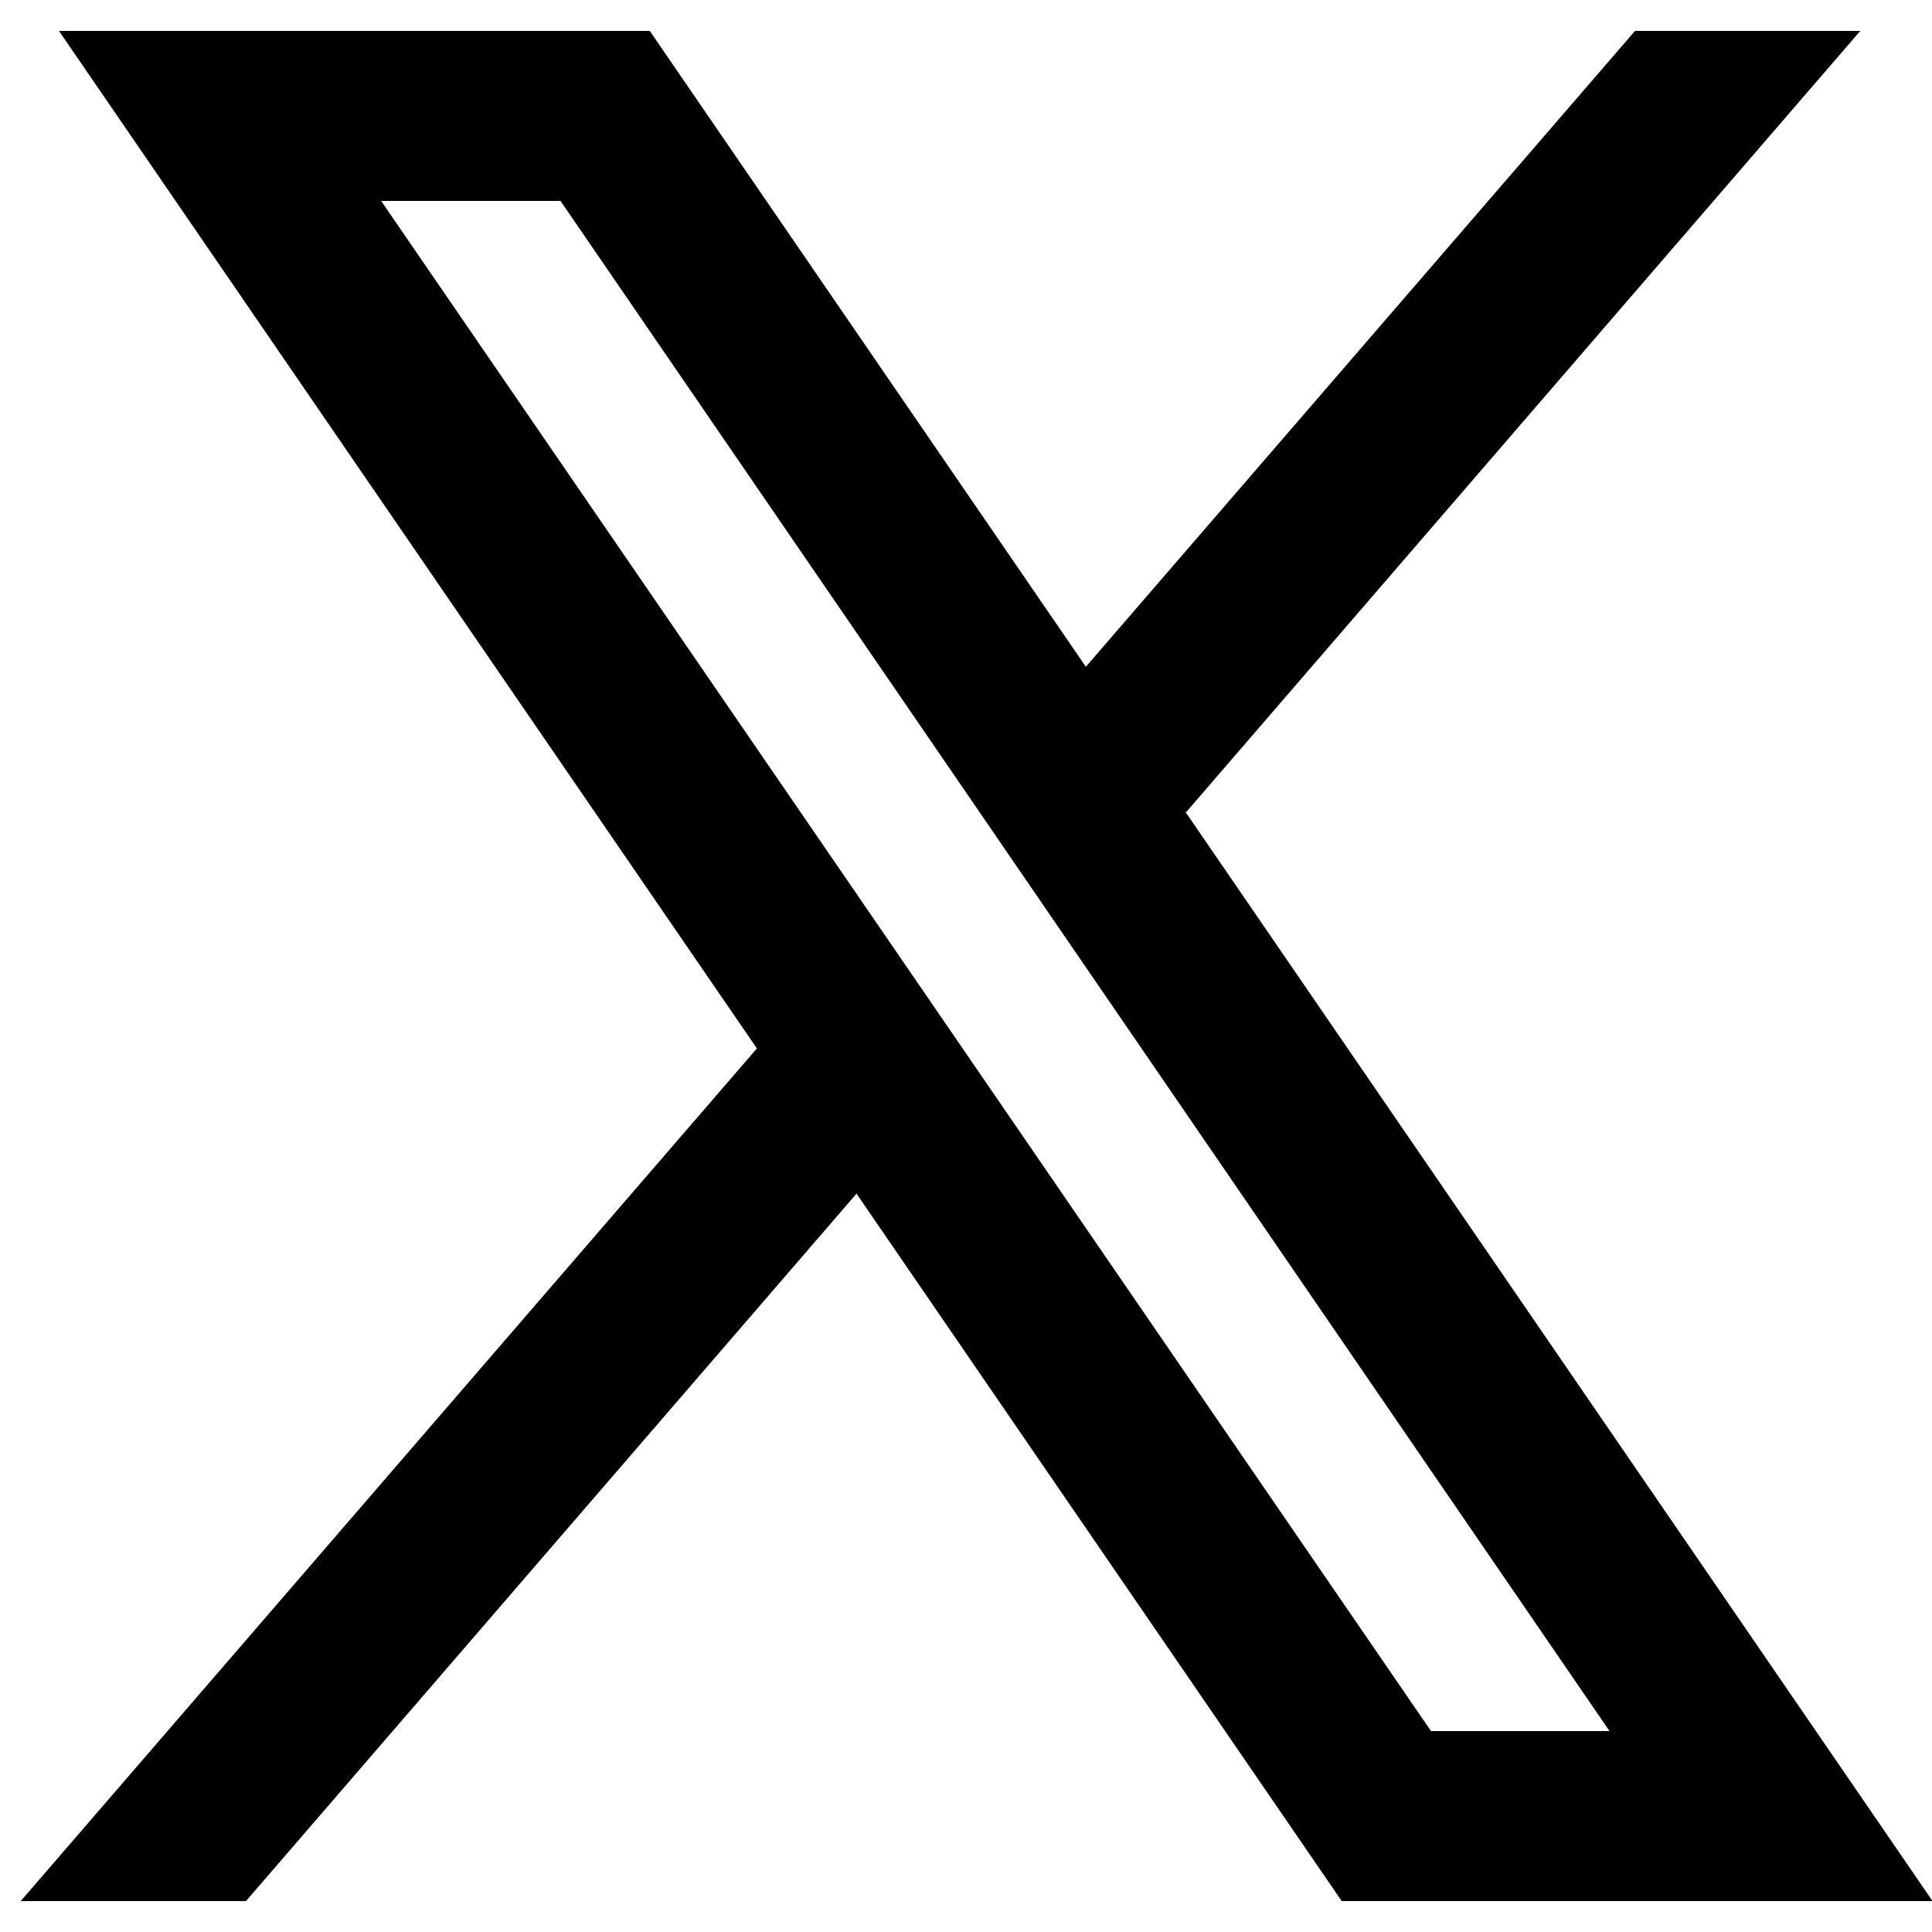
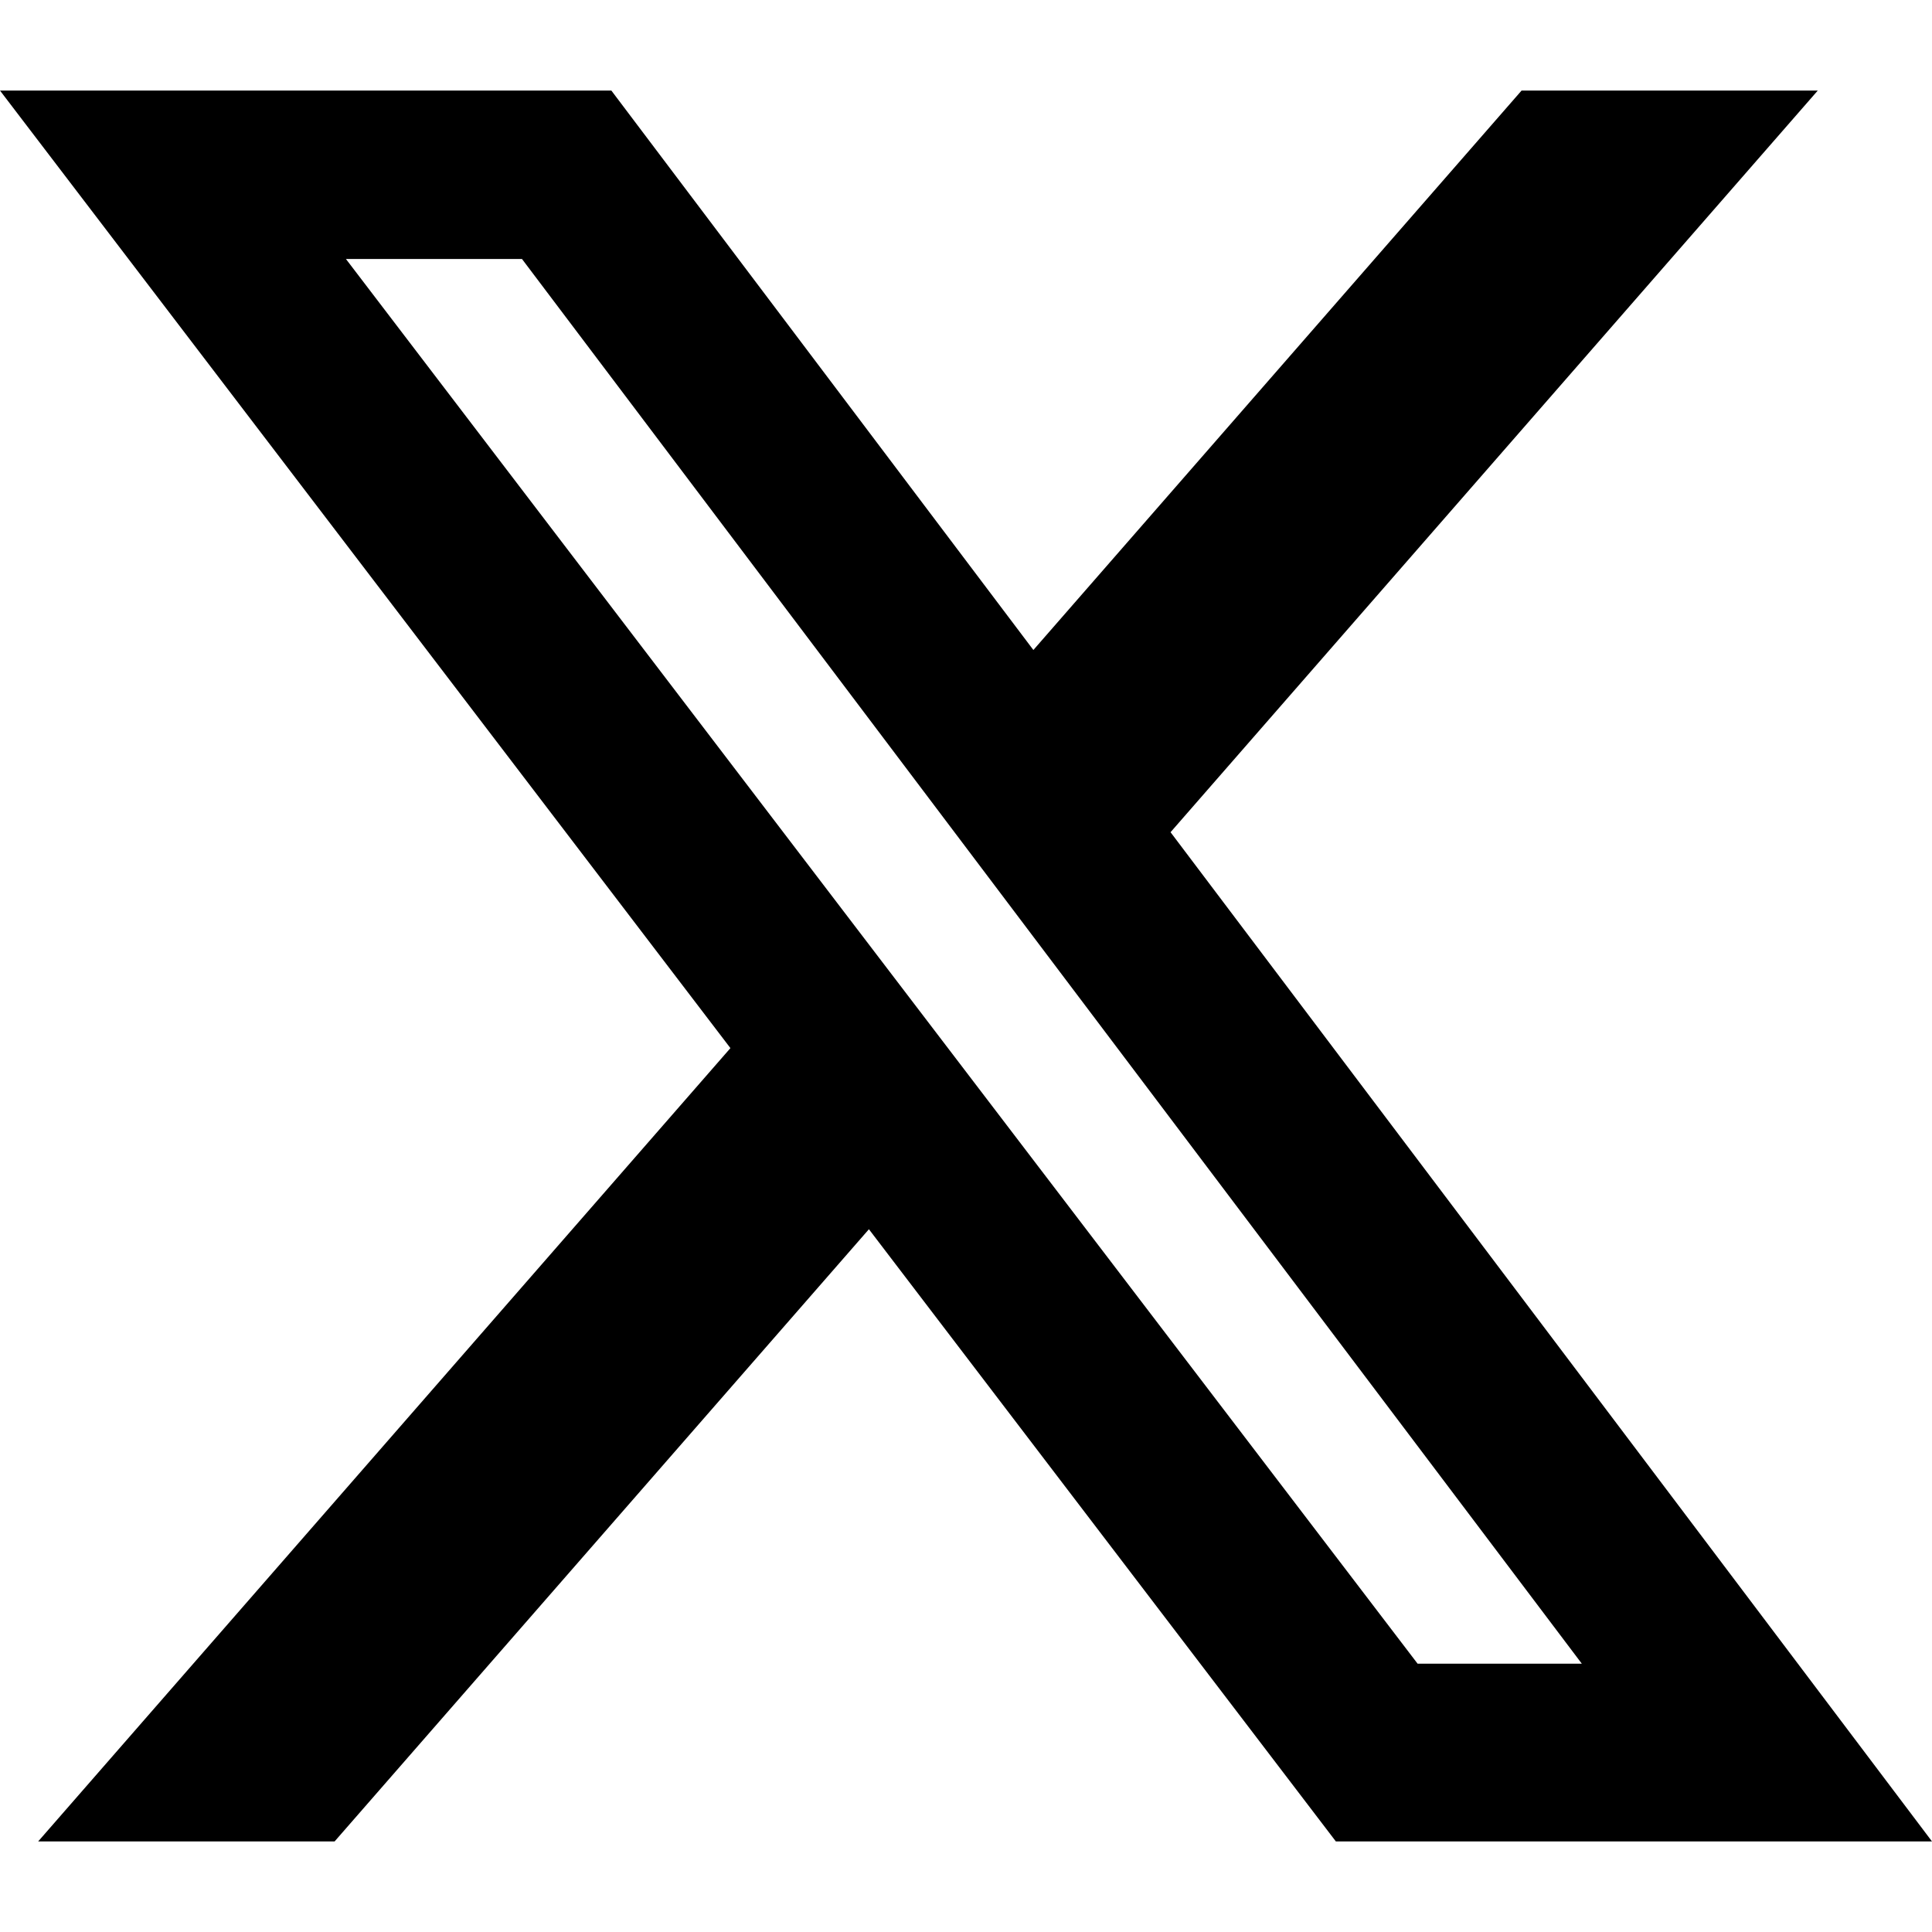
- <svg xmlns="http://www.w3.org/2000/svg" viewBox="0,0,256,256" className="footer__socials-list-item-image footer__socials-list-item-image--desktop--hover">
-   <g transform="translate(-40.96,-40.96) scale(1.32,1.32)">
-     <g fill="#000000" fill-rule="nonzero" stroke="none" stroke-width="1" stroke-linecap="butt" stroke-linejoin="miter" stroke-miterlimit="10" stroke-dasharray="" stroke-dashoffset="0" font-family="none" font-weight="none" font-size="none" text-anchor="none" style="mix-blend-mode: normal">
-       <g transform="scale(8.53333,8.53333)">
-         <path d="M26.37,26l-8.795,-12.822l0.015,0.012l7.93,-9.19h-2.65l-6.46,7.48l-5.13,-7.48h-6.95l8.211,11.971l-0.001,-0.001l-8.66,10.03h2.65l7.182,-8.322l5.708,8.322zM10.23,6l12.34,18h-2.1l-12.35,-18z" />
-       </g>
-     </g>
-   </g>
+ <svg xmlns="http://www.w3.org/2000/svg" width="16" height="16" fill="currentColor" class="bi bi-twitter-x" viewBox="0 0 16 16">
+   <path d="M12.6.75h2.454l-5.36 6.142L16 15.25h-4.937l-3.867-5.07-4.425 5.07H.316l5.733-6.57L0 .75h5.063l3.495 4.633L12.601.75Zm-.86 13.028h1.36L4.323 2.145H2.865z" />
</svg>
